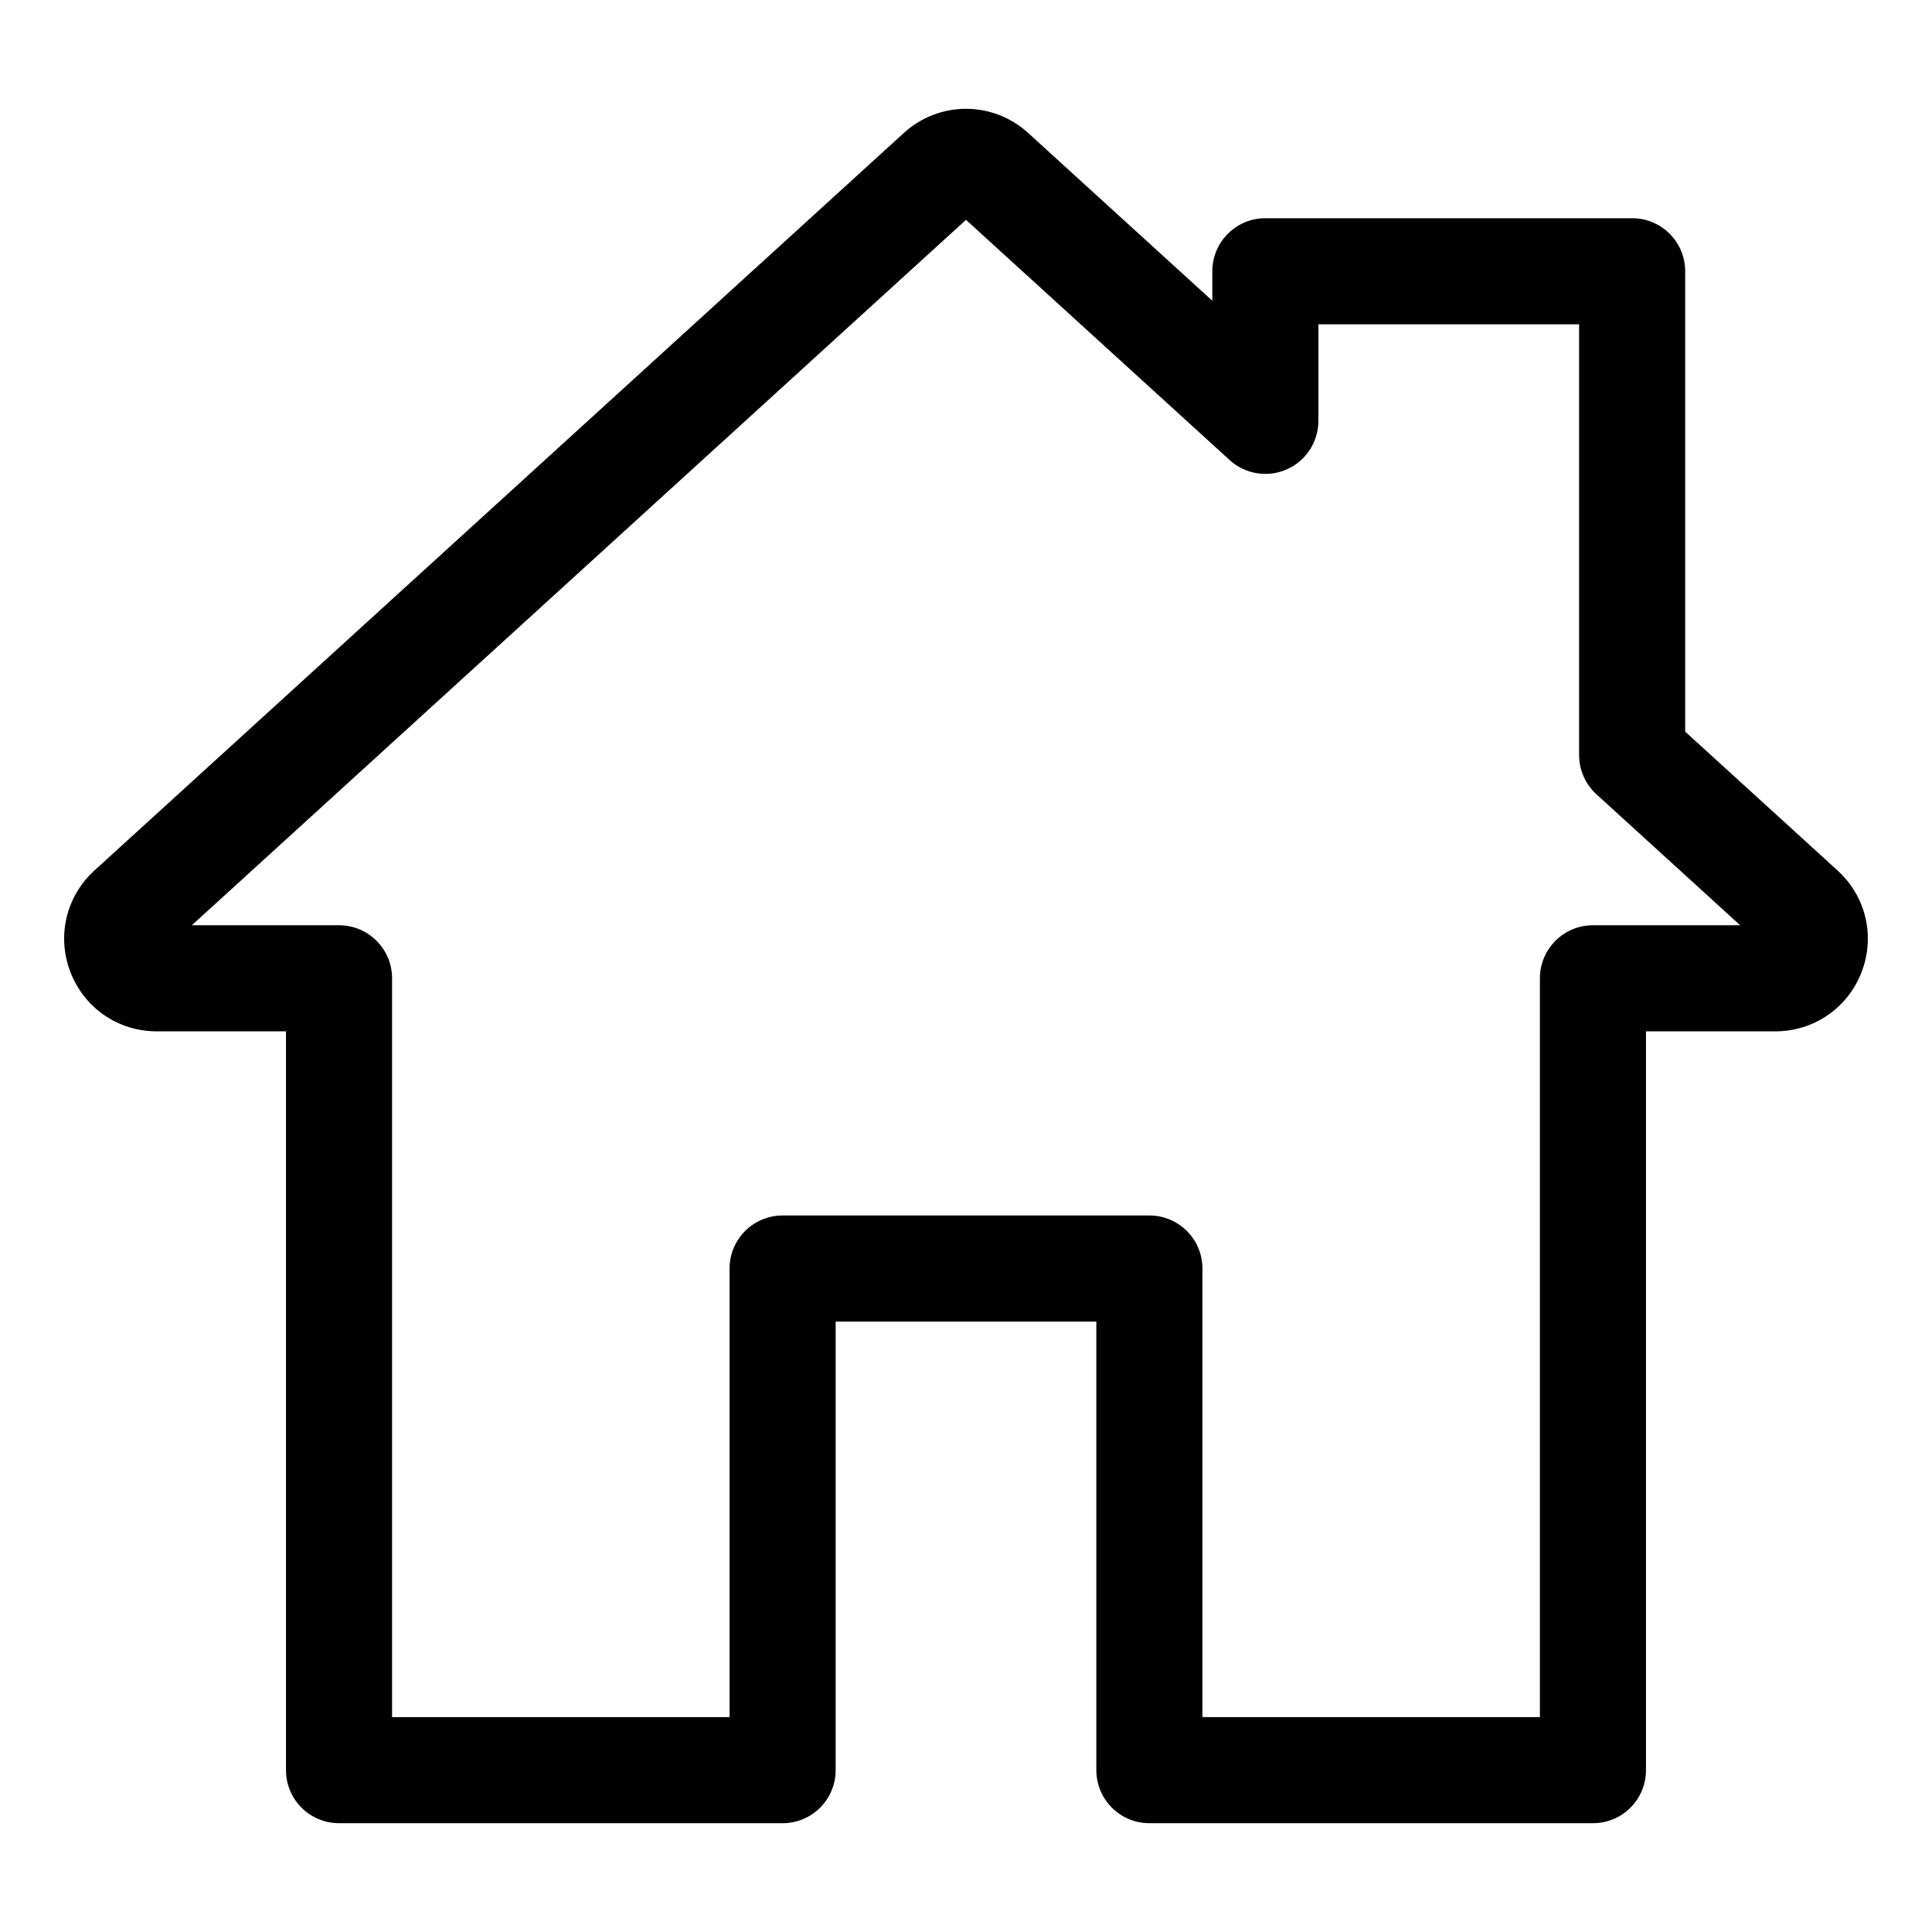
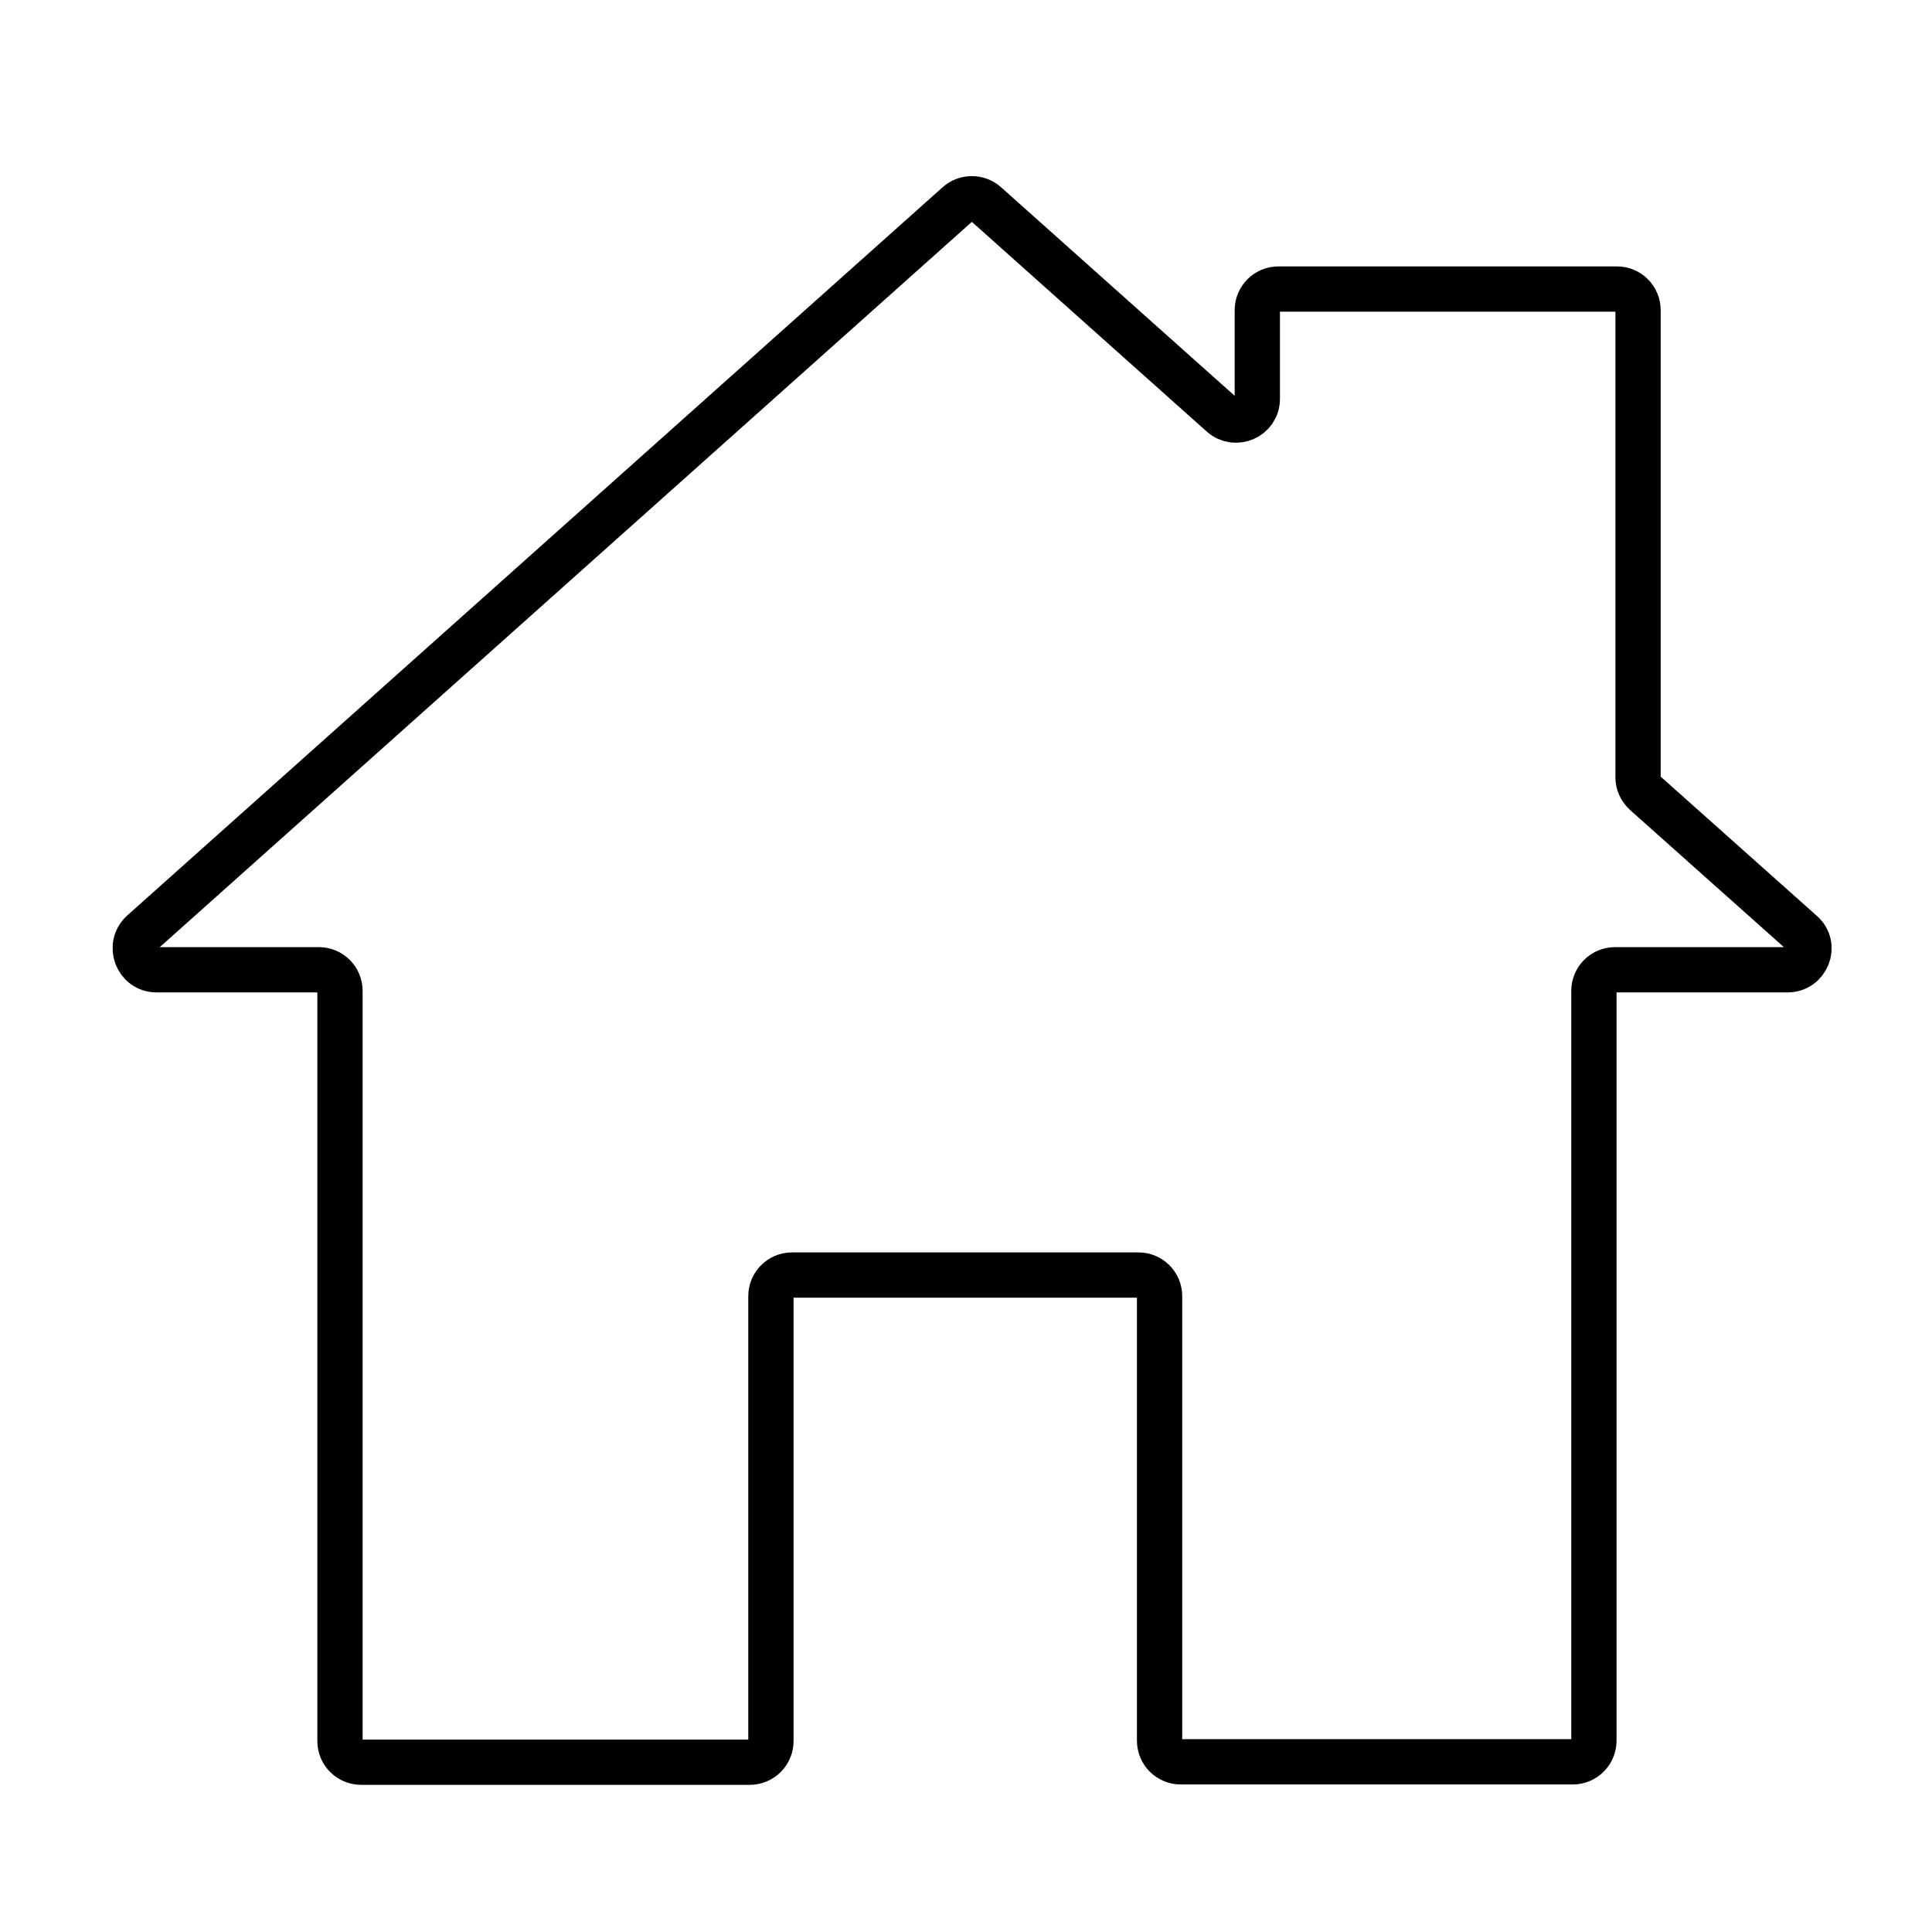
- <svg xmlns="http://www.w3.org/2000/svg" version="1.1" id="Capa_1" x="0px" y="0px" viewBox="-49 141 512 512" style="enable-background:new -49 141 512 512;" xml:space="preserve">
-   <path d="M373.147,624.167H255.6c-7.763,0-14.057-6.294-14.057-14.057v-118.88h-69.088v118.88c0,7.763-6.294,14.057-14.057,14.057  H40.847c-7.763,0-14.057-6.294-14.057-14.057V414.316H-7.463c-10.201,0-19.173-6.147-22.858-15.659  c-3.684-9.513-1.192-20.1,6.347-26.971l214.465-195.419c9.41-8.577,23.605-8.578,33.018,0.001l48.767,44.436v-7.818  c0-7.763,6.294-14.057,14.057-14.057h97.202c7.763,0,14.057,6.294,14.057,14.057v122.005l40.38,36.794  c7.541,6.872,10.032,17.459,6.348,26.972c-3.685,9.512-12.657,15.659-22.858,15.659h-34.26V610.11  C387.204,617.873,380.91,624.167,373.147,624.167z M269.657,596.053h89.433V400.258c0-7.763,6.294-14.057,14.057-14.057h39.015  l-38.094-34.711c-2.924-2.664-4.589-6.435-4.589-10.391V226.943h-69.088v25.587c0,5.567-3.286,10.609-8.377,12.859  c-5.091,2.247-11.032,1.281-15.147-2.468l-69.866-63.662L1.838,386.201h39.008c7.763,0,14.057,6.294,14.057,14.057v195.794h89.438  v-118.88c0-7.763,6.294-14.057,14.057-14.057h97.202c7.763,0,14.057,6.294,14.057,14.057L269.657,596.053L269.657,596.053z" />
+ <svg xmlns="http://www.w3.org/2000/svg" version="1.1" id="Capa_1" x="0px" y="0px" viewBox="0 0 512 512" style="enable-background:new 0 0 512 512;" xml:space="preserve">
+   <style type="text/css">
+ 	.st0{display:none;}
+ 	.st1{fill:none;stroke:#000000;stroke-width:12;stroke-miterlimit:10;}
+ </style>
+   <path class="st0" d="M422.1,483.2H304.6c-7.8,0-14.1-6.3-14.1-14.1V350.2h-69.1v118.9c0,7.8-6.3,14.1-14.1,14.1H89.8  c-7.8,0-14.1-6.3-14.1-14.1V273.3H41.5c-10.2,0-19.2-6.1-22.9-15.7c-3.7-9.5-1.2-20.1,6.3-27L239.5,35.3c9.4-8.6,23.6-8.6,33,0  l48.8,44.4v-7.8c0-7.8,6.3-14.1,14.1-14.1h97.2c7.8,0,14.1,6.3,14.1,14.1v122l40.4,36.8c7.5,6.9,10,17.5,6.3,27  c-3.7,9.5-12.7,15.7-22.9,15.7h-34.3v195.8C436.2,476.9,429.9,483.2,422.1,483.2z M318.7,455.1h89.4V259.3c0-7.8,6.3-14.1,14.1-14.1  h39l-38.1-34.7c-2.9-2.7-4.6-6.4-4.6-10.4V85.9h-69.1v25.6c0,5.6-3.3,10.6-8.4,12.9c-5.1,2.2-11,1.3-15.1-2.5L256,58.3L50.8,245.2  h39c7.8,0,14.1,6.3,14.1,14.1v195.8h89.4V336.2c0-7.8,6.3-14.1,14.1-14.1h97.2c7.8,0,14.1,6.3,14.1,14.1V455.1L318.7,455.1z" />
+   <path class="st1" d="M473.7,257H428c-3.1,0-5.6,2.5-5.6,5.6v198.7c0,3.1-2.5,5.6-5.6,5.6H312.9c-3.1,0-5.6-2.5-5.6-5.6V343.5  c0-3.1-2.5-5.6-5.6-5.6h-91.8c-3.1,0-5.6,2.5-5.6,5.6v117.9c0,3.1-2.5,5.6-5.6,5.6h-103c-3.1,0-5.6-2.5-5.6-5.6V262.6  c0-3.1-2.5-5.6-5.6-5.6h-43c-5.2,0-7.6-6.4-3.8-9.9L253.8,54.1c2.1-1.9,5.4-1.9,7.5,0l62.5,55.8c3.6,3.2,9.4,0.7,9.4-4.2V82.2  c0-3.1,2.5-5.6,5.6-5.6h89.7c3.1,0,5.6,2.5,5.6,5.6v123.8c0,1.6,0.7,3.1,1.9,4.2l41.5,37C481.4,250.6,478.9,257,473.7,257z" />
</svg>
